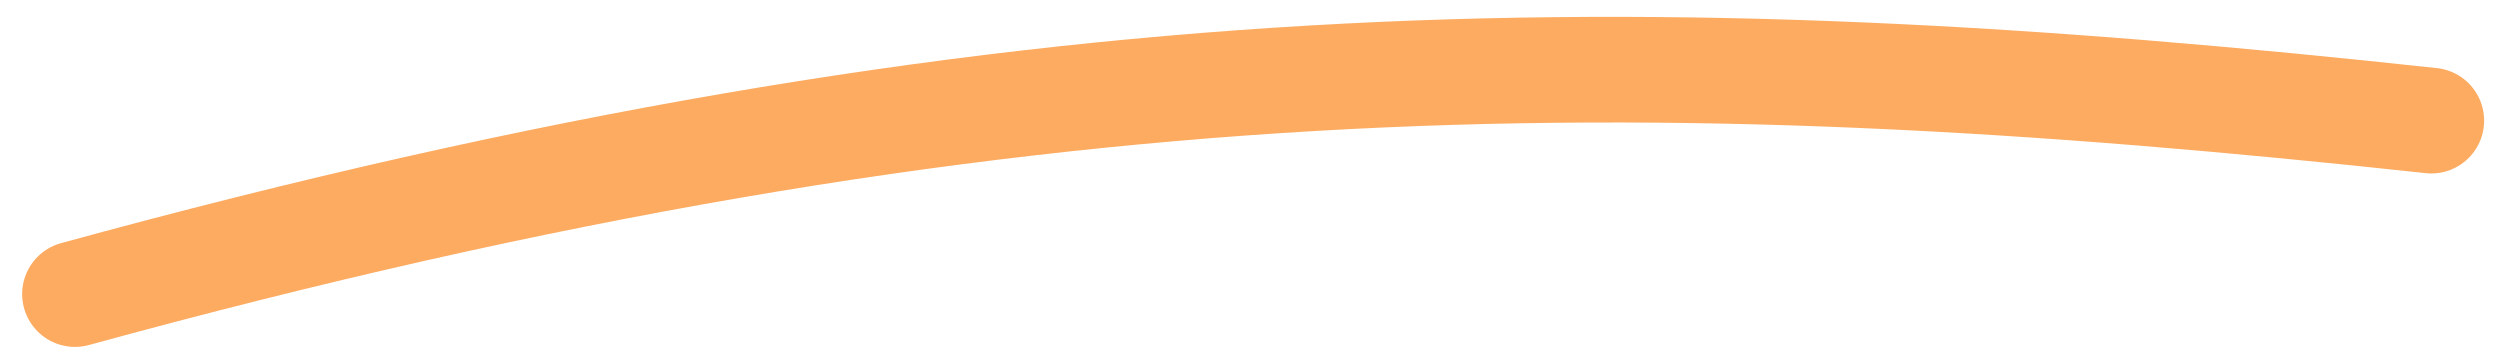
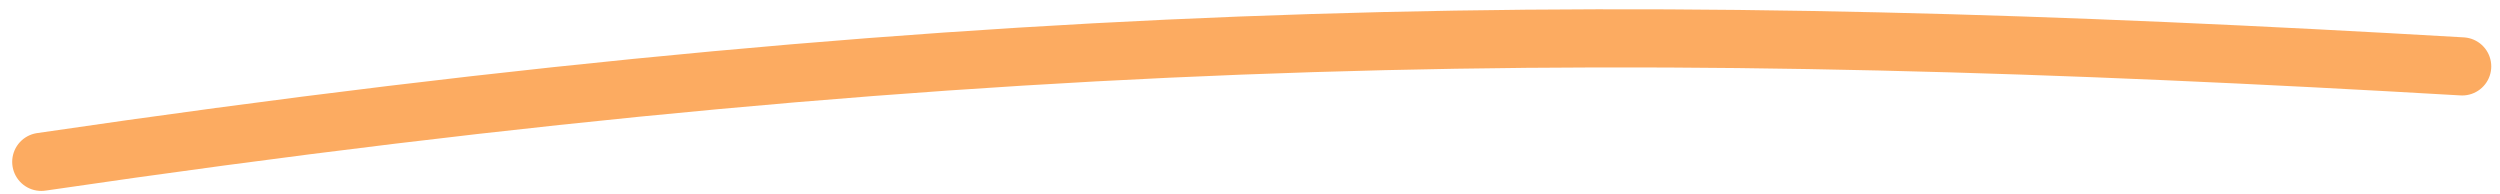
- <svg xmlns="http://www.w3.org/2000/svg" width="71" height="10" viewBox="0 0 71 10">
-   <path fill="none" stroke="#FCAB61" stroke-linecap="round" stroke-linejoin="round" stroke-width="3" d="M326.129,35.352 C352.965,28 370.694,28 393.049,30.426" transform="translate(-324 -27)" />
+ <svg xmlns="http://www.w3.org/2000/svg" width="129px" height="10px" viewBox="0 0 129 10" version="1.1">
+   <defs />
+   <g id="↳-Registration-(v2.2.1)" stroke="none" stroke-width="1" fill="none" fill-rule="evenodd" stroke-linecap="round" stroke-linejoin="round">
+     <g id="Landing-Page" transform="translate(-563, -1296)" stroke="#FCAB61" stroke-width="3">
+       <g id="More-Info" transform="translate(239, 1269)">
+         <path d="M326.129,35.352 C376.224,28 409.318,28 451.049,30.426" id="Path-2" />
+       </g>
+     </g>
+   </g>
</svg>
